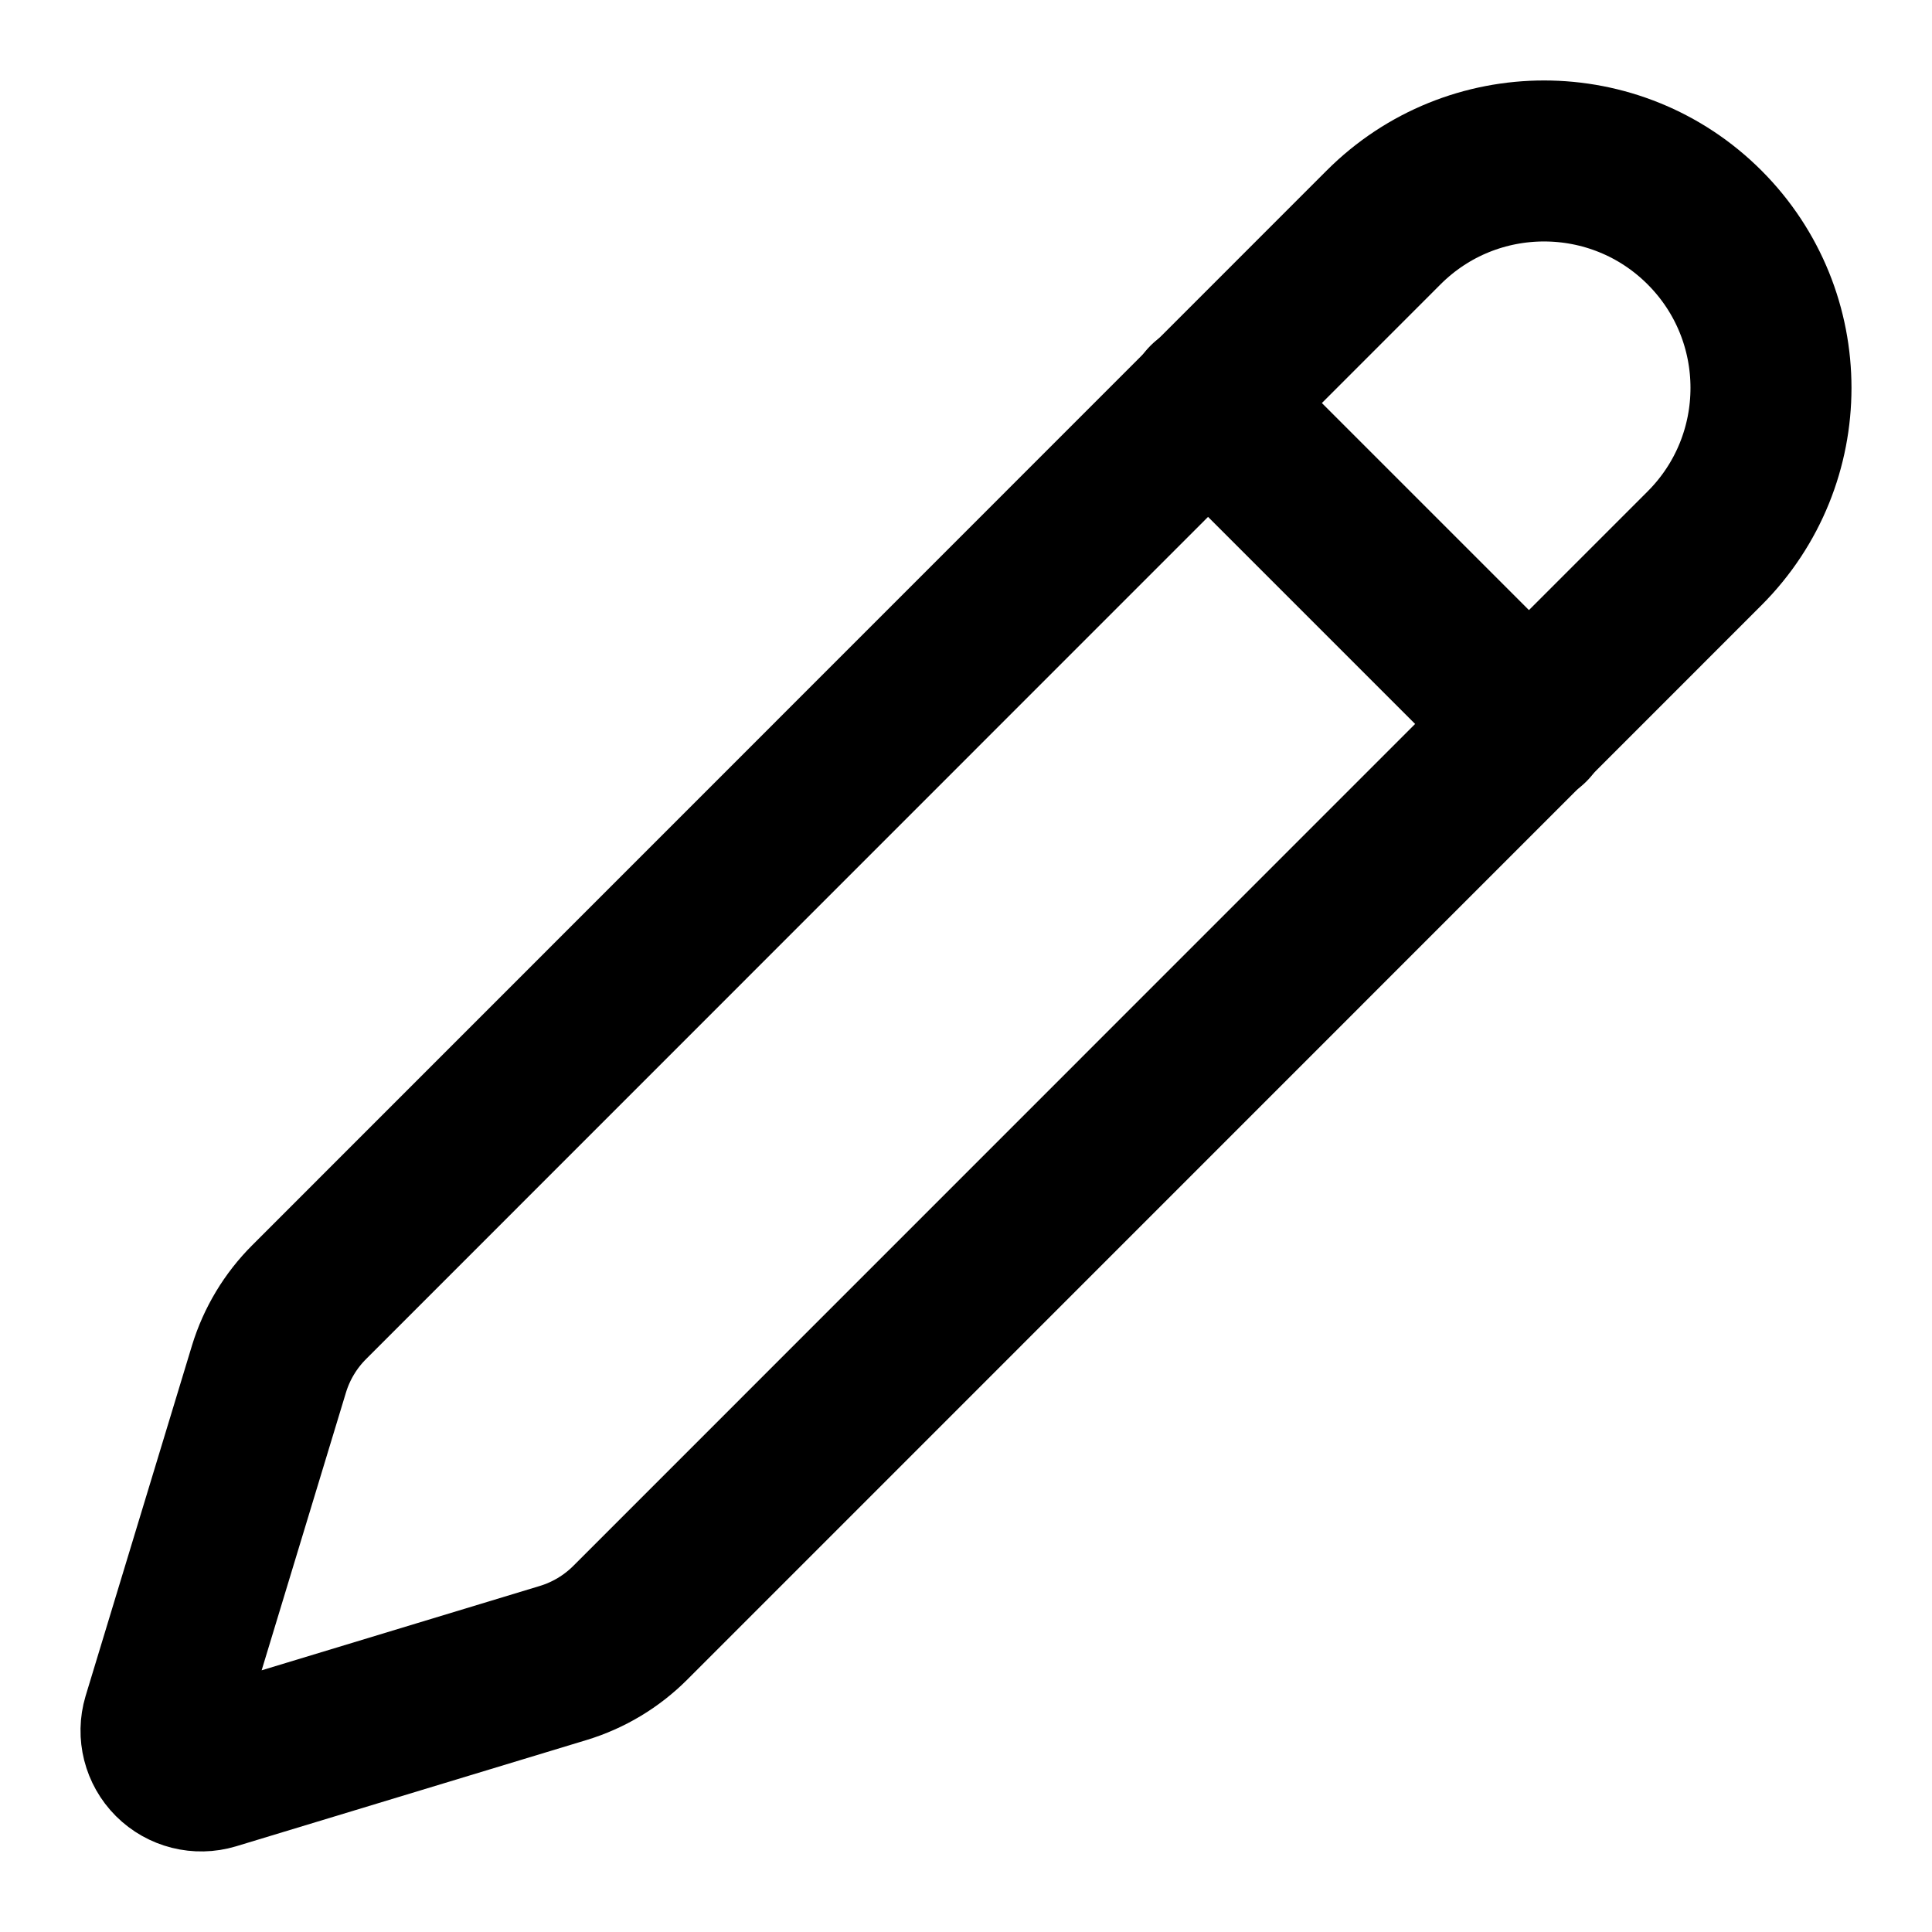
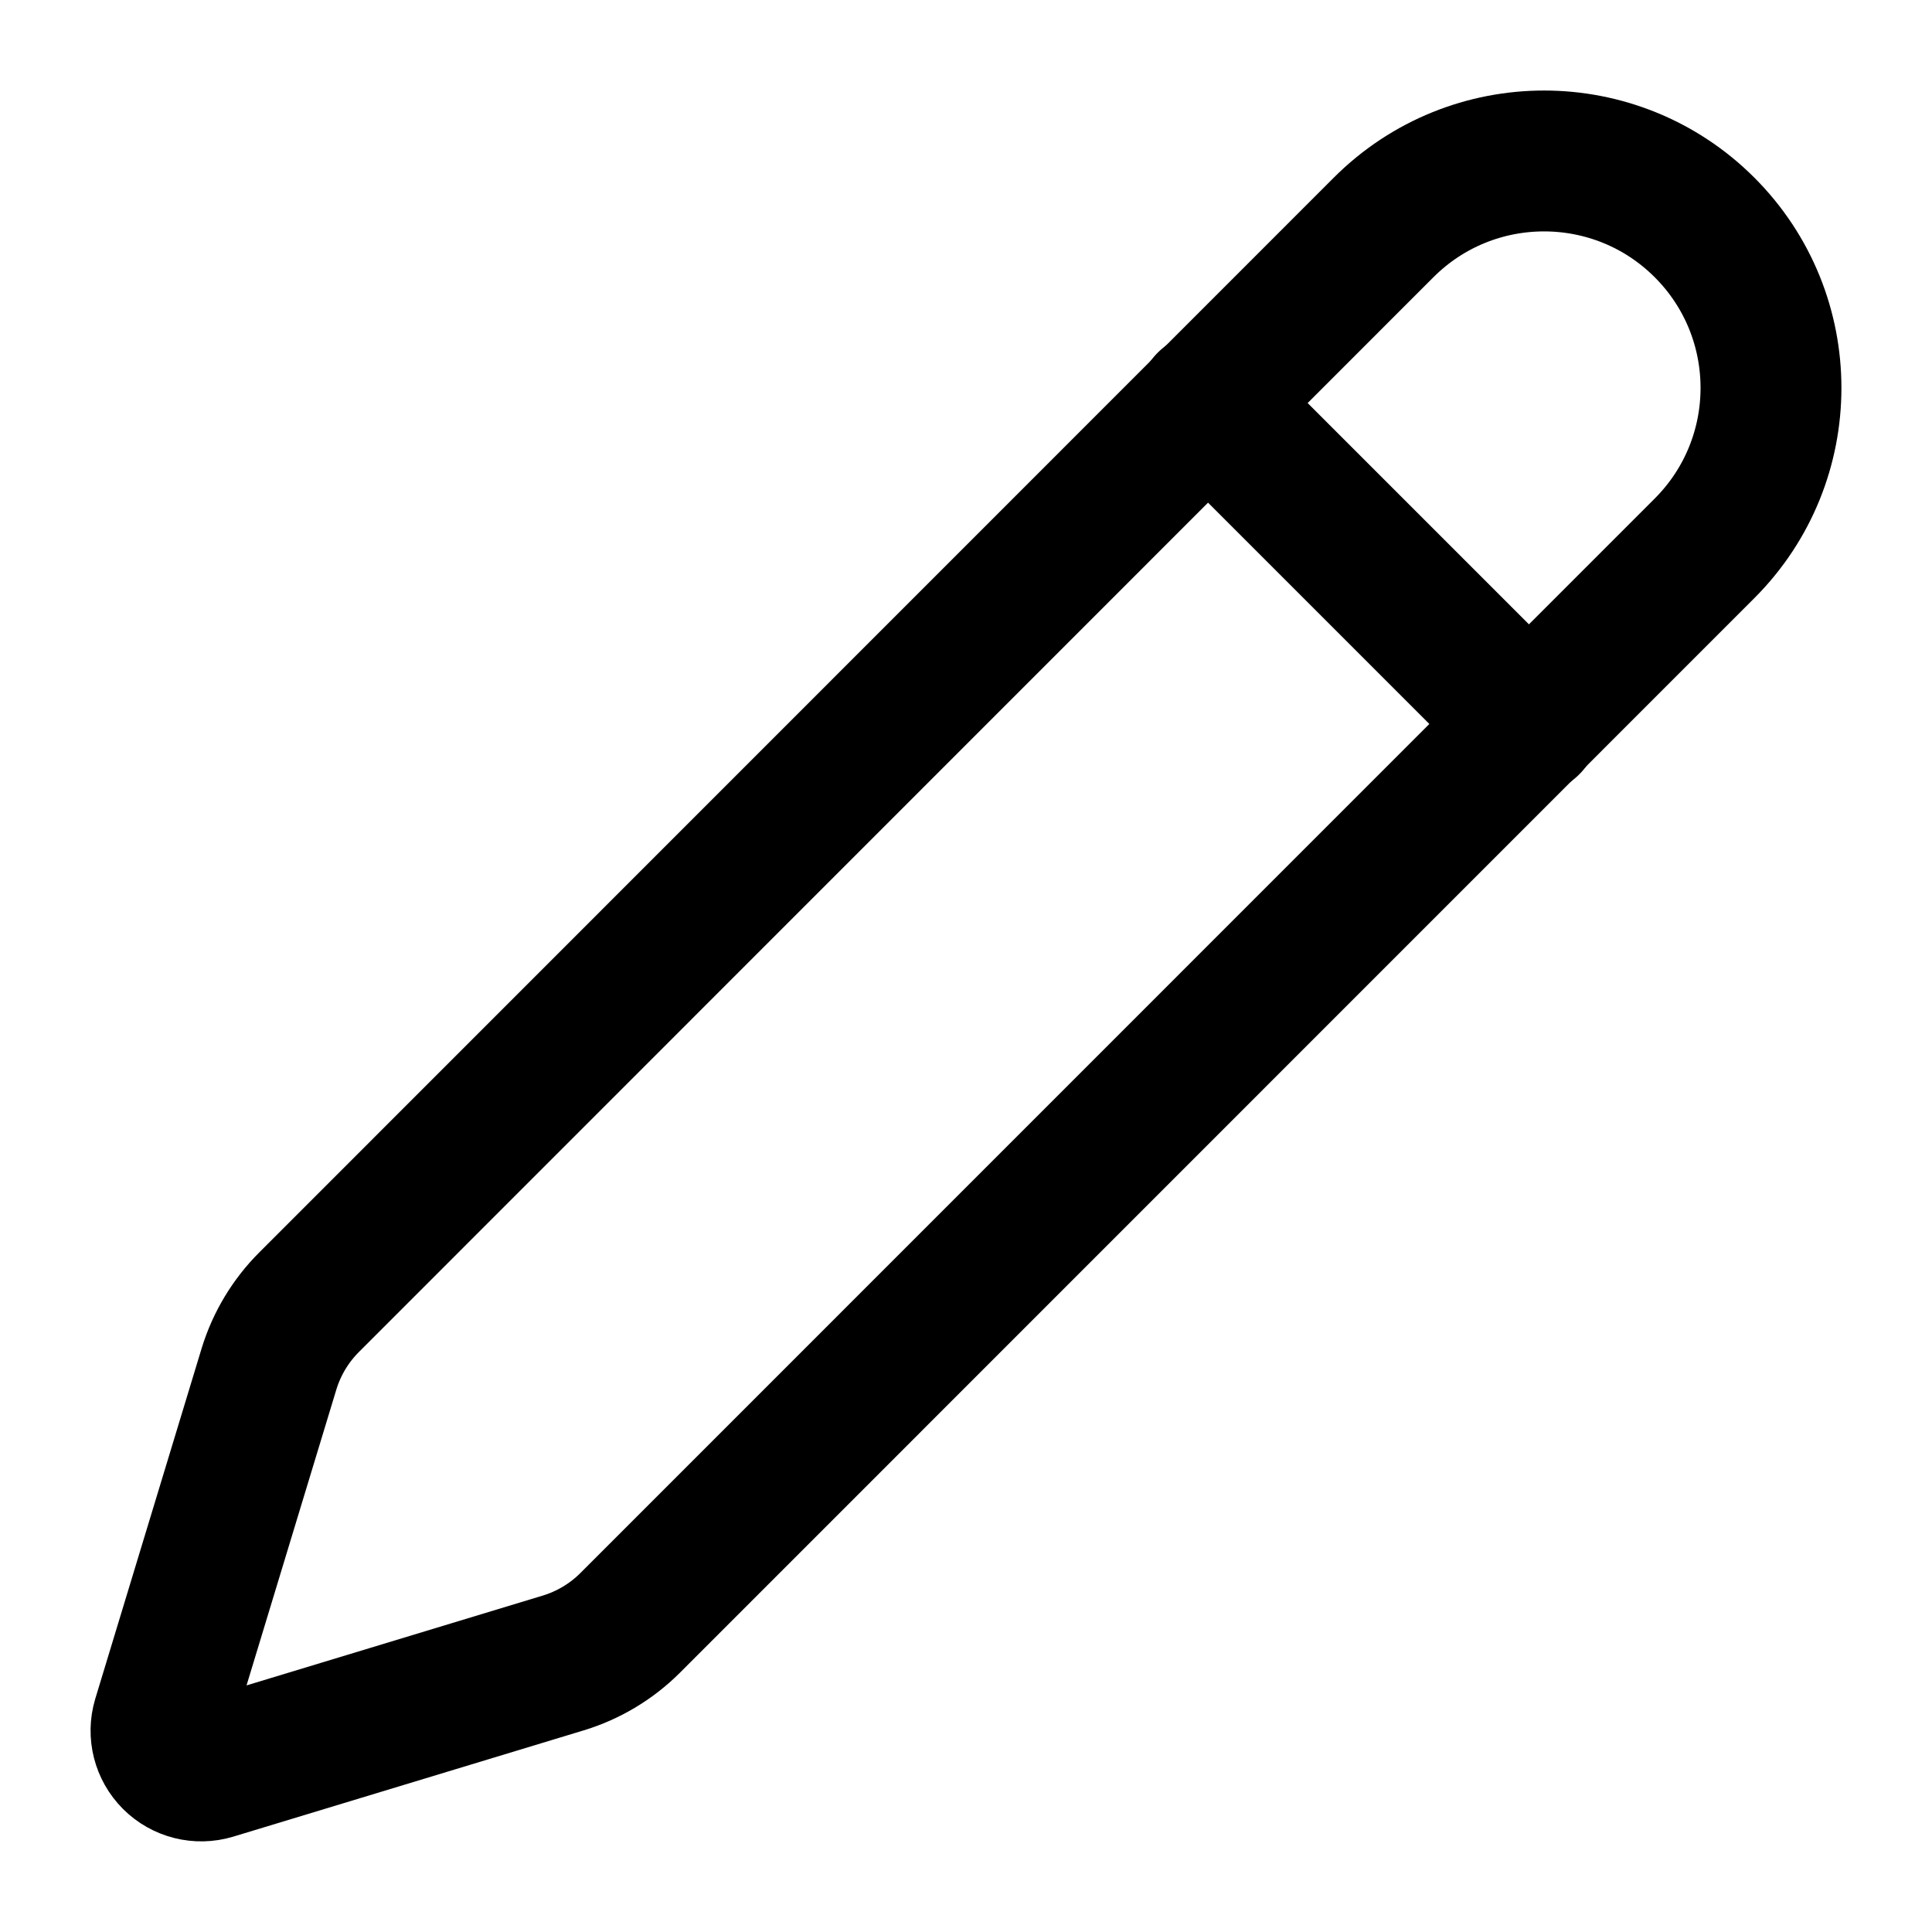
- <svg xmlns="http://www.w3.org/2000/svg" width="24" height="24" viewBox="0 0 24 24" fill="none" stroke="black" stroke-width="2" stroke-linecap="round" stroke-linejoin="round">
+ <svg xmlns="http://www.w3.org/2000/svg" width="24" height="24" viewBox="0 0 24 24" fill="none" stroke="black" stroke-width="1.75" stroke-linecap="round" stroke-linejoin="round">
  <path d="M21.174 6.812a1 1 0 0 0-3.986-3.987L3.842 16.174a2 2 0 0 0-.5.83l-1.321 4.352a.5.5 0 0 0 .623.622l4.353-1.32a2 2 0 0 0 .83-.497z" />
  <path d="m15 5 4 4" />
</svg>
